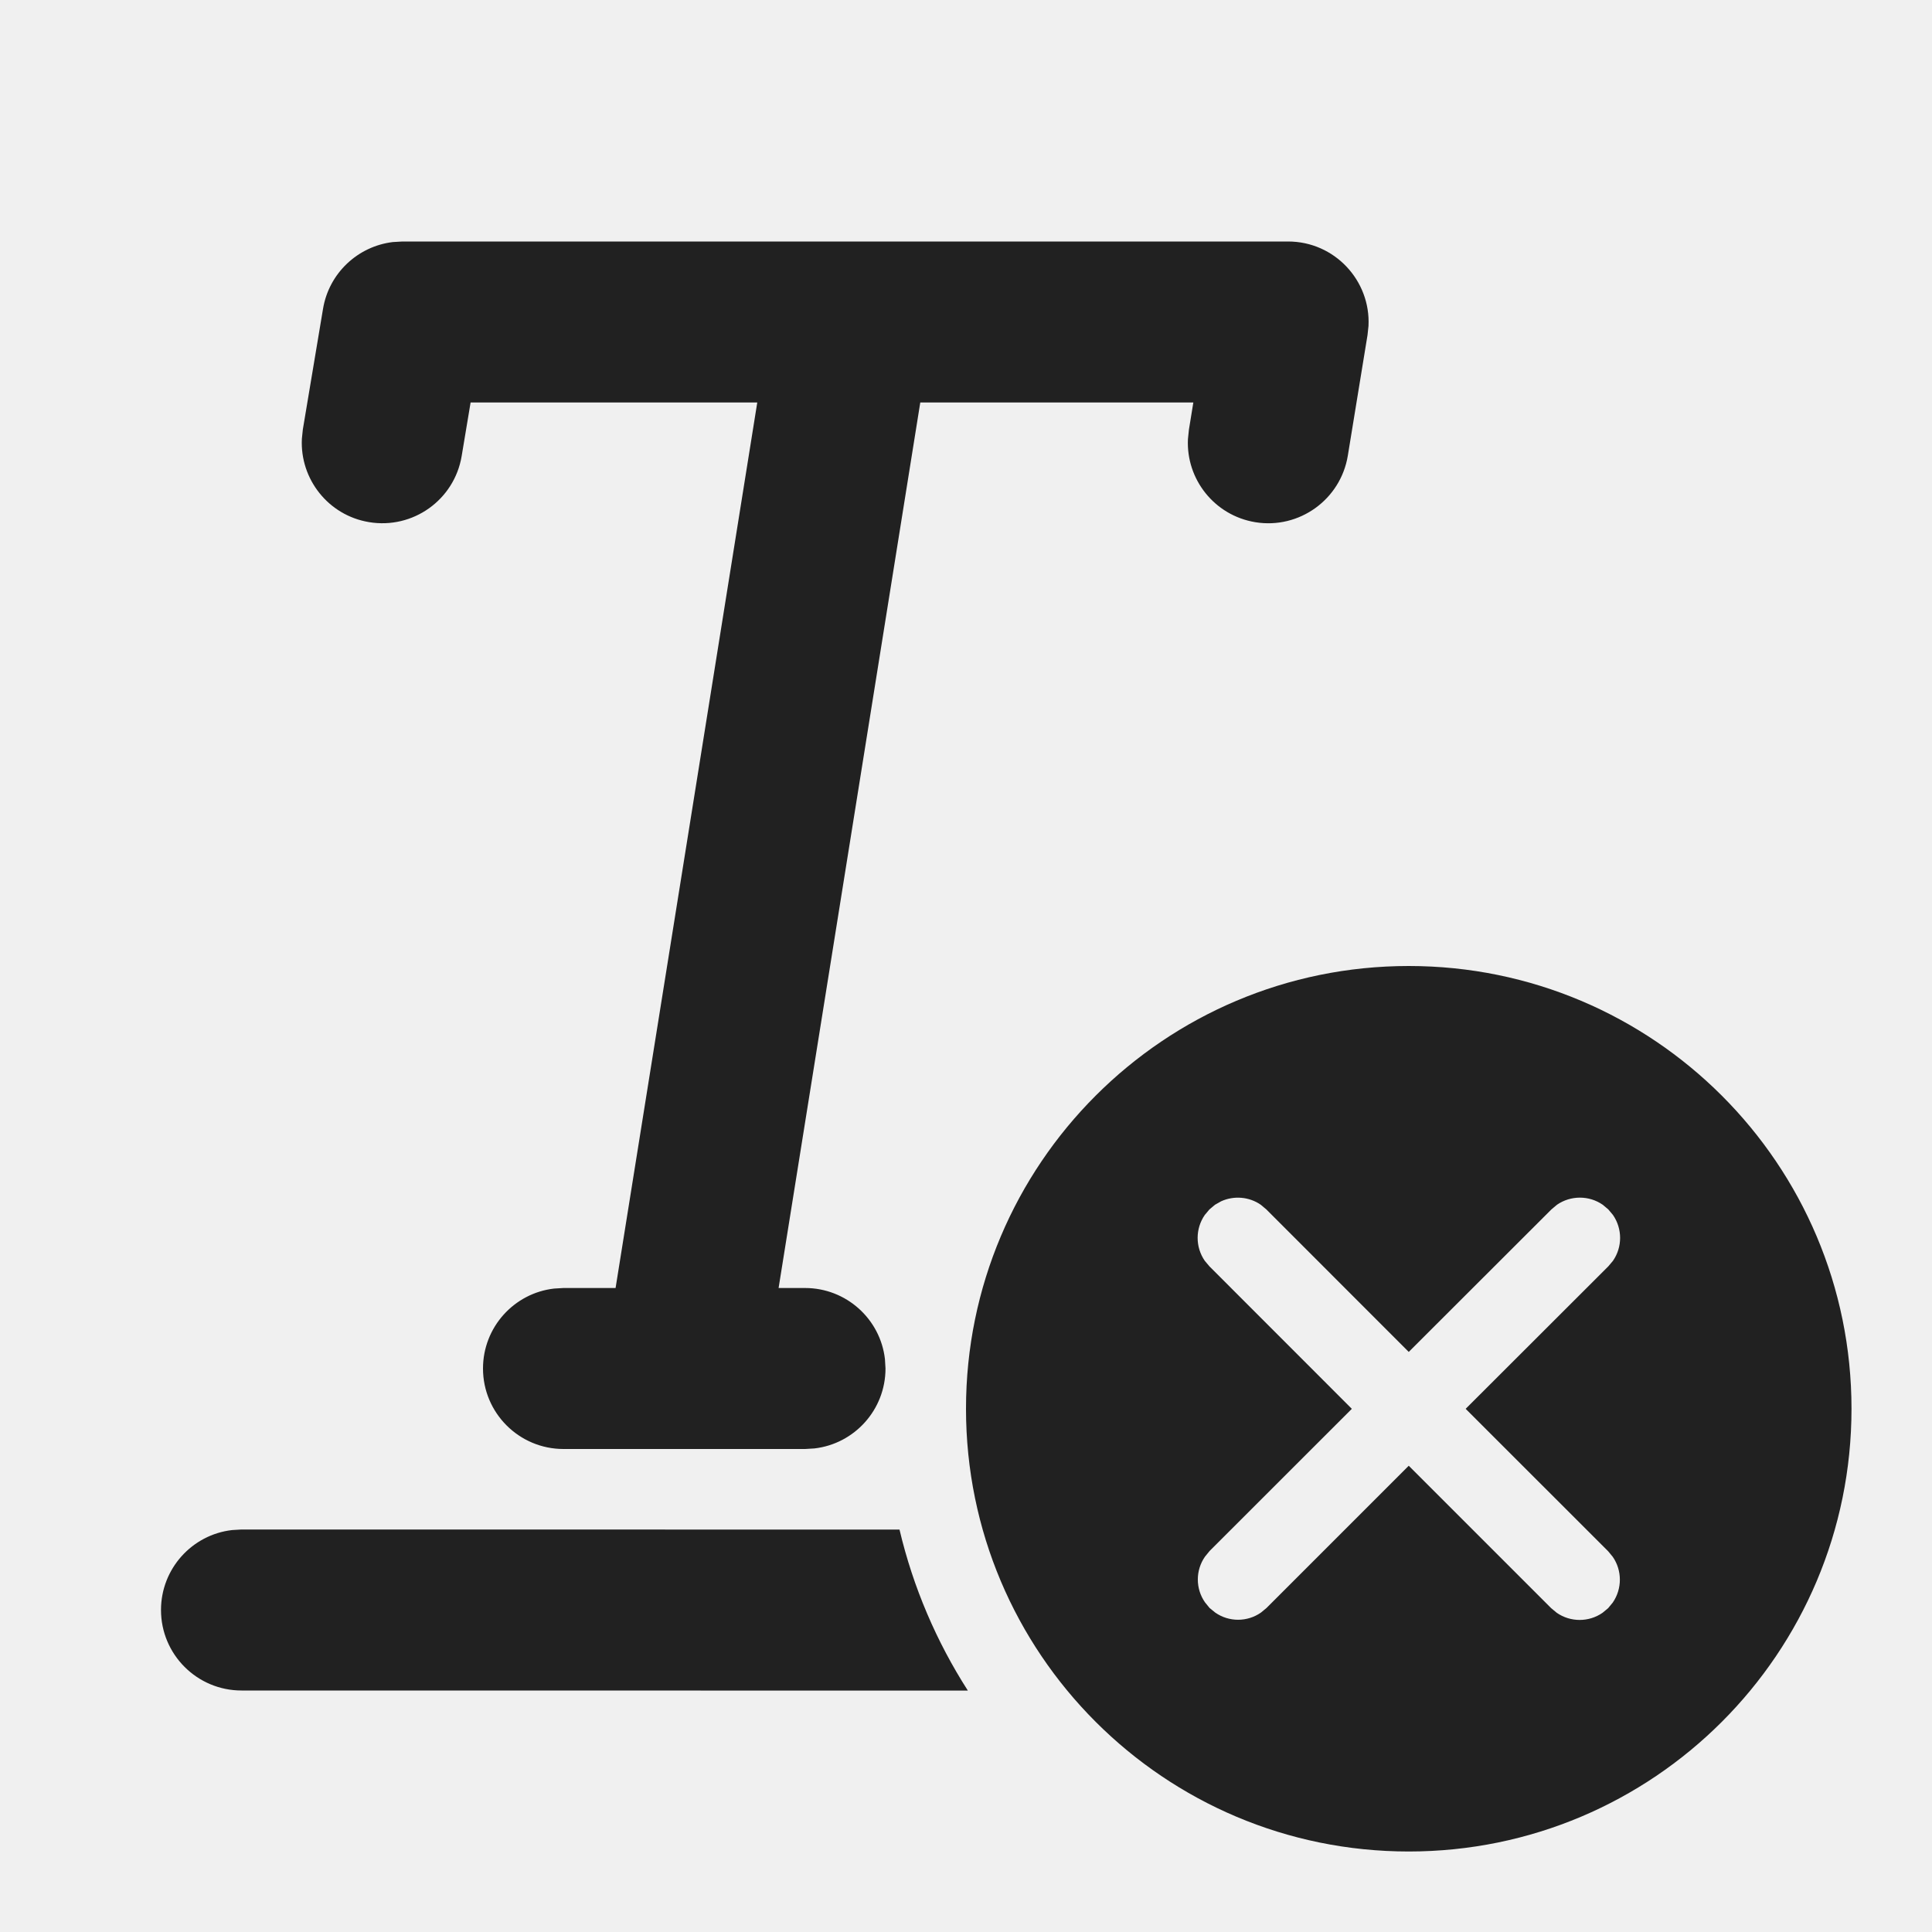
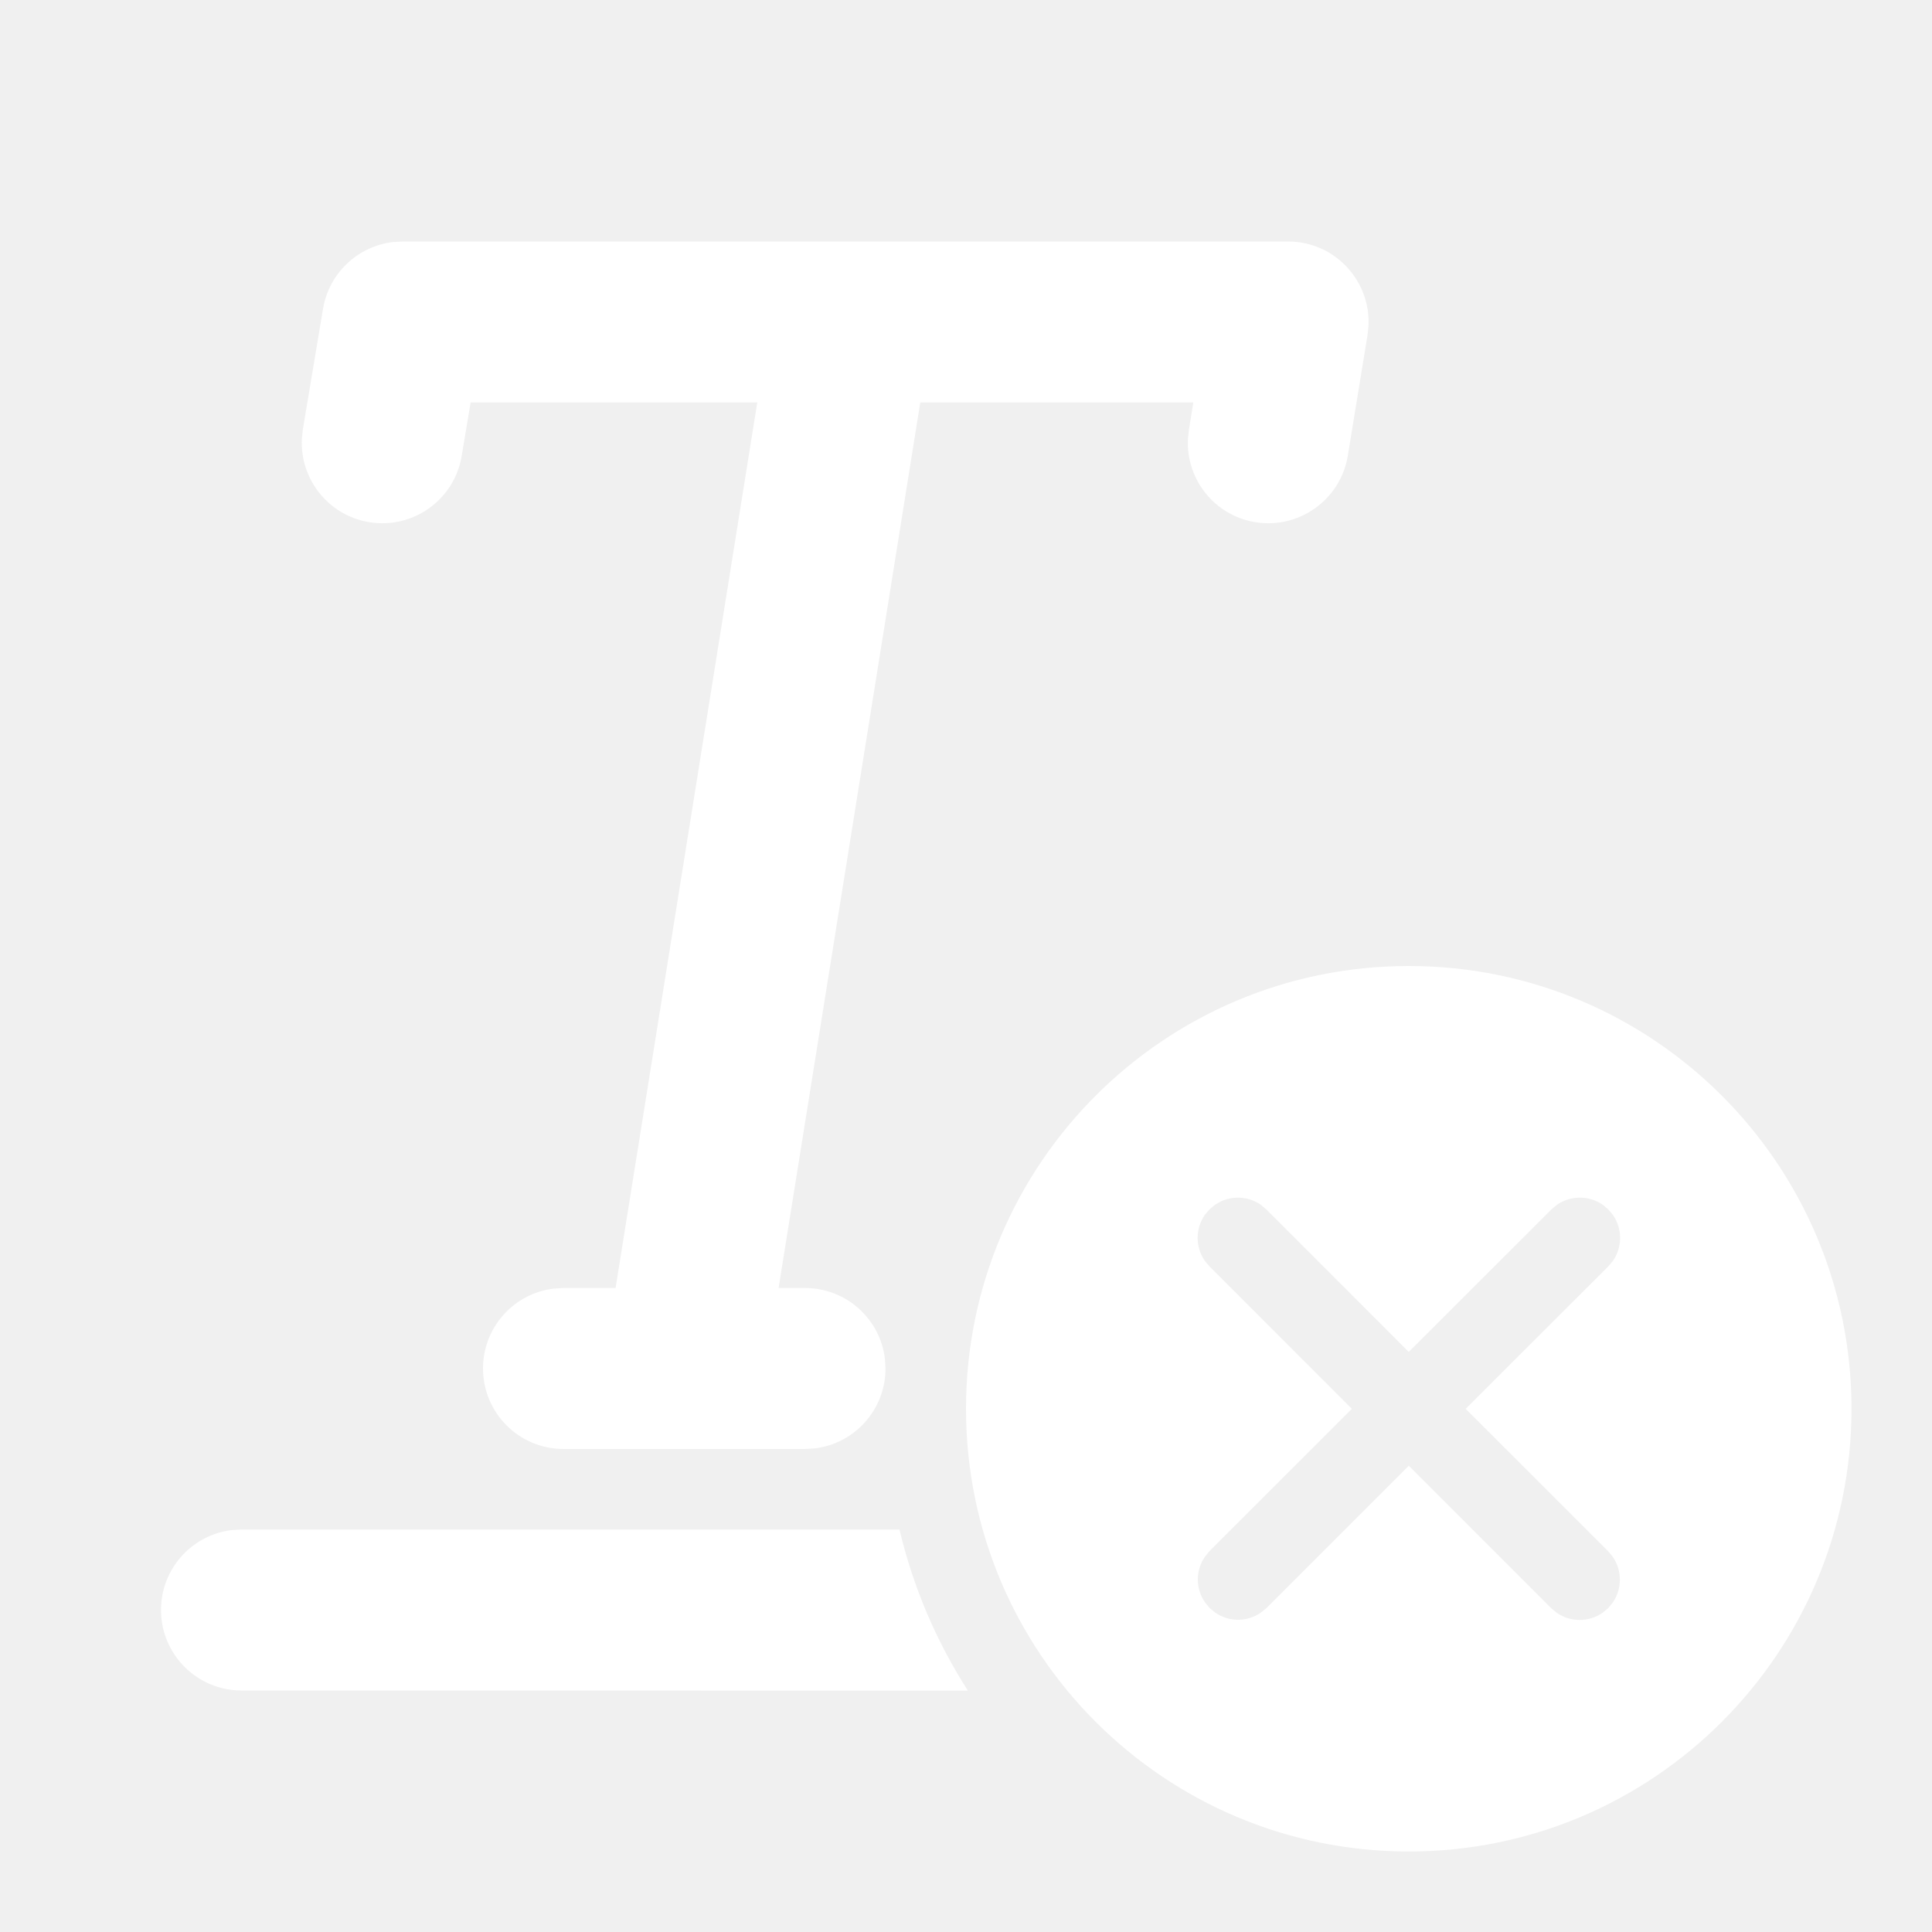
<svg xmlns="http://www.w3.org/2000/svg" width="800px" height="800px" viewBox="0 0 24 24" version="1.1">
  <g id="🔍-Product-Icons" stroke="none" stroke-width="1" fill="none" fill-rule="evenodd">
-     <g id="ic_fluent_clear_formatting_24_filled" fill="#212121" fill-rule="nonzero">
+     <g id="ic_fluent_clear_formatting_24_filled" fill="#FFFFFF" fill-rule="nonzero">
      <path d="M17.5,12 C20.538,12 23,14.462 23,17.5 C23,20.538 20.538,23 17.5,23 C14.462,23 12,20.538 12,17.5 C12,14.462 14.462,12 17.5,12 Z M3,19 L11.174,19.001 C11.344,19.721 11.635,20.396 12.023,21.001 L3,21 C2.448,21 2,20.552 2,20 C2,19.487 2.386,19.064 2.883,19.007 L3,19 Z M15.093,14.966 L15.024,15.024 L14.966,15.093 C14.848,15.264 14.848,15.491 14.966,15.662 L15.024,15.731 L16.793,17.501 L15.026,19.267 L14.969,19.337 C14.85,19.507 14.85,19.735 14.969,19.905 L15.026,19.975 L15.096,20.032 C15.266,20.151 15.494,20.151 15.664,20.032 L15.733,19.975 L17.5,18.208 L19.269,19.977 L19.339,20.035 C19.509,20.153 19.737,20.153 19.907,20.035 L19.977,19.977 L20.034,19.908 C20.152,19.737 20.152,19.509 20.034,19.339 L19.977,19.27 L18.207,17.501 L19.979,15.731 L20.037,15.662 C20.155,15.492 20.155,15.264 20.037,15.093 L19.979,15.024 L19.91,14.966 C19.74,14.848 19.512,14.848 19.341,14.966 L19.272,15.024 L17.5,16.794 L15.731,15.024 L15.662,14.966 C15.516,14.865 15.327,14.851 15.169,14.923 L15.093,14.966 L15.093,14.966 Z M16.001,3 C16.579,3 17.028,3.486 17,4.048 L16.988,4.161 L16.743,5.661 C16.653,6.206 16.139,6.576 15.594,6.487 C15.088,6.404 14.733,5.955 14.757,5.455 L14.769,5.339 L14.824,5 L11.432,5 L9.672,16 L10,16 C10.513,16 10.936,16.386 10.993,16.883 L11,17 C11,17.513 10.614,17.936 10.117,17.993 L10,18 L7,18 C6.448,18 6,17.552 6,17 C6,16.487 6.386,16.064 6.883,16.007 L7,16 L7.647,16 L9.407,5 L5.846,5 L5.735,5.665 C5.644,6.21 5.129,6.577 4.584,6.486 C4.078,6.402 3.725,5.951 3.75,5.451 L3.762,5.335 L4.013,3.835 C4.087,3.393 4.444,3.06 4.879,3.007 L4.999,3 L16.001,3 Z" id="🎨-Color">

</path>
    </g>
  </g>
</svg>
